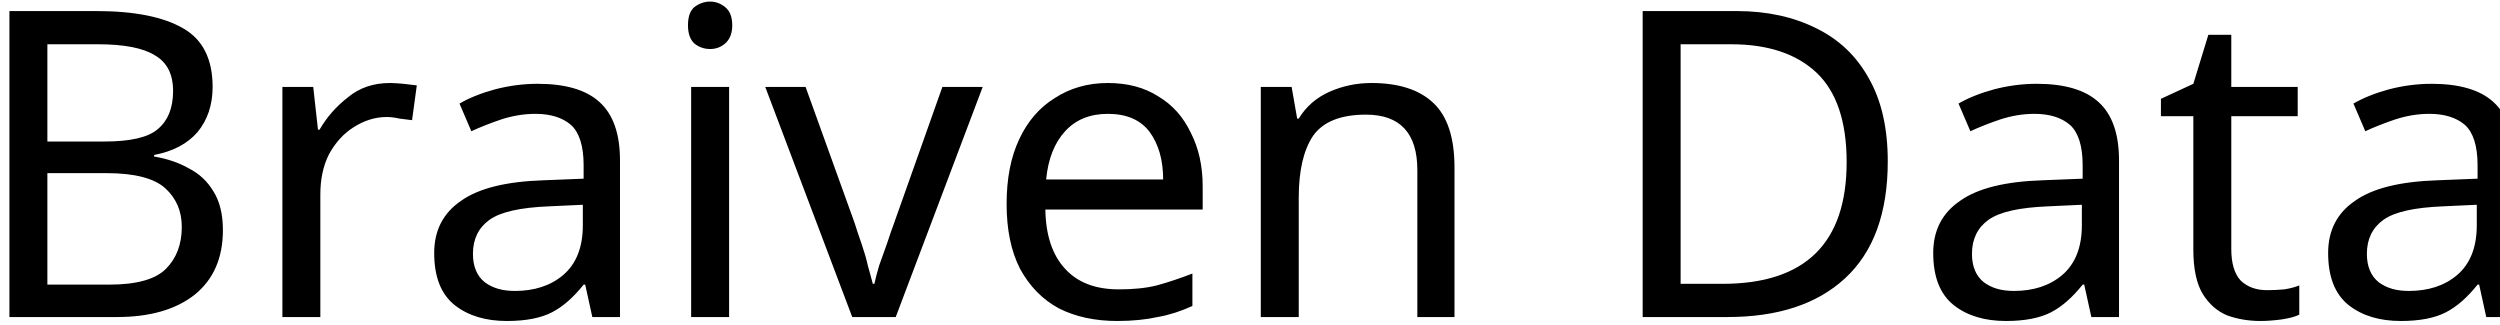
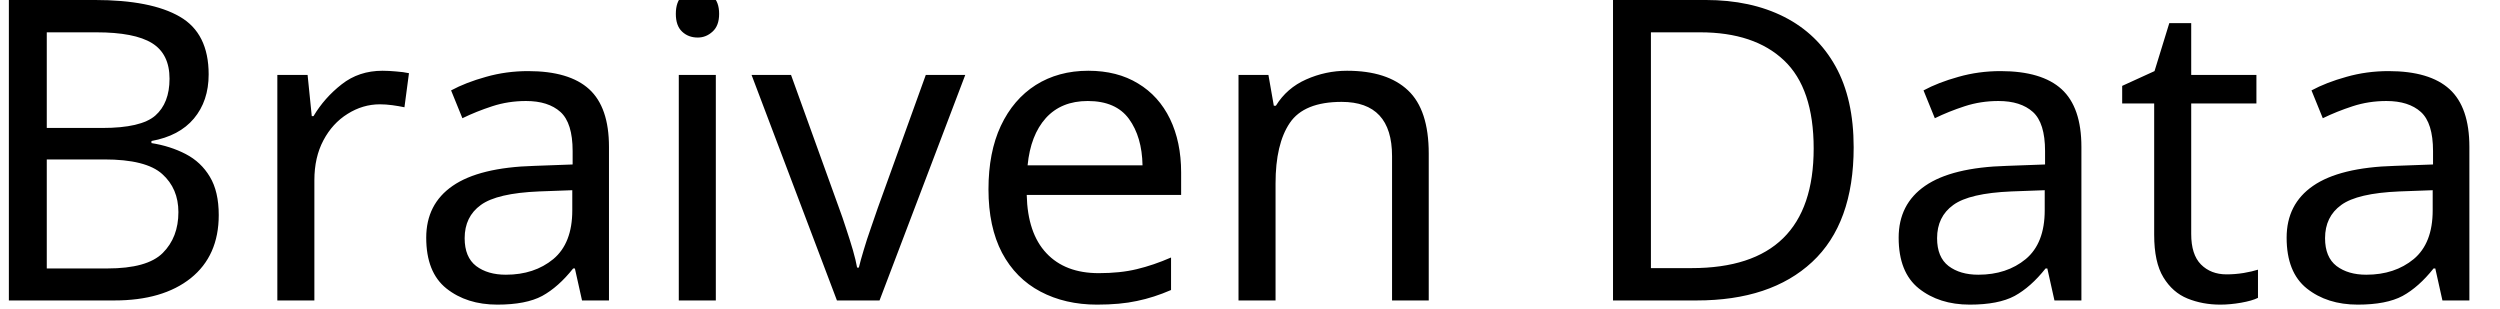
- <svg xmlns="http://www.w3.org/2000/svg" width="49.407mm" height="6.418mm" viewBox="-0.2 0 49.407 6.418" version="1.1" id="svg8">
-   <defs id="defs2" />
-   <g id="layer1" transform="translate(-50.73631,-114.5978)">
-     <text xml:space="preserve" style="font-style:normal;font-variant:normal;font-weight:normal;font-stretch:normal;font-size:8.467px;line-height:1.25;font-family:GeosansLight;-inkscape-font-specification:GeosansLight;letter-spacing:0px;word-spacing:0px;fill:#000000;fill-opacity:1;stroke:none;stroke-width:0.265;" x="49.893" y="120.863" id="text817">
-       <tspan id="tspan815" x="49.893" y="120.863" style="font-style:normal;font-variant:normal;font-weight:normal;font-stretch:normal;font-size:8.467px;font-family:GeosansLight;-inkscape-font-specification:GeosansLight;fill:#000000;fill-opacity:1;stroke-width:0.265;">Braiven Datakit</tspan>
+ <svg xmlns="http://www.w3.org/2000/svg" width="224.65mm" height="27.68mm" version="1.1" viewBox="0 0 224.65 27.68">
+   <g transform="translate(10.535 -124.65)">
+     <text x="-13.409" y="151.645" fill="#000000" font-family="GeosansLight" font-size="37.814px" letter-spacing="0px" stroke-width=".945" word-spacing="0px" style="line-height:1.25" xml:space="preserve">
+       <tspan x="-13.409" y="151.645" fill="#000000" font-family="GeosansLight" stroke-width=".945">Braiven DataKit</tspan>
    </text>
  </g>
</svg>
